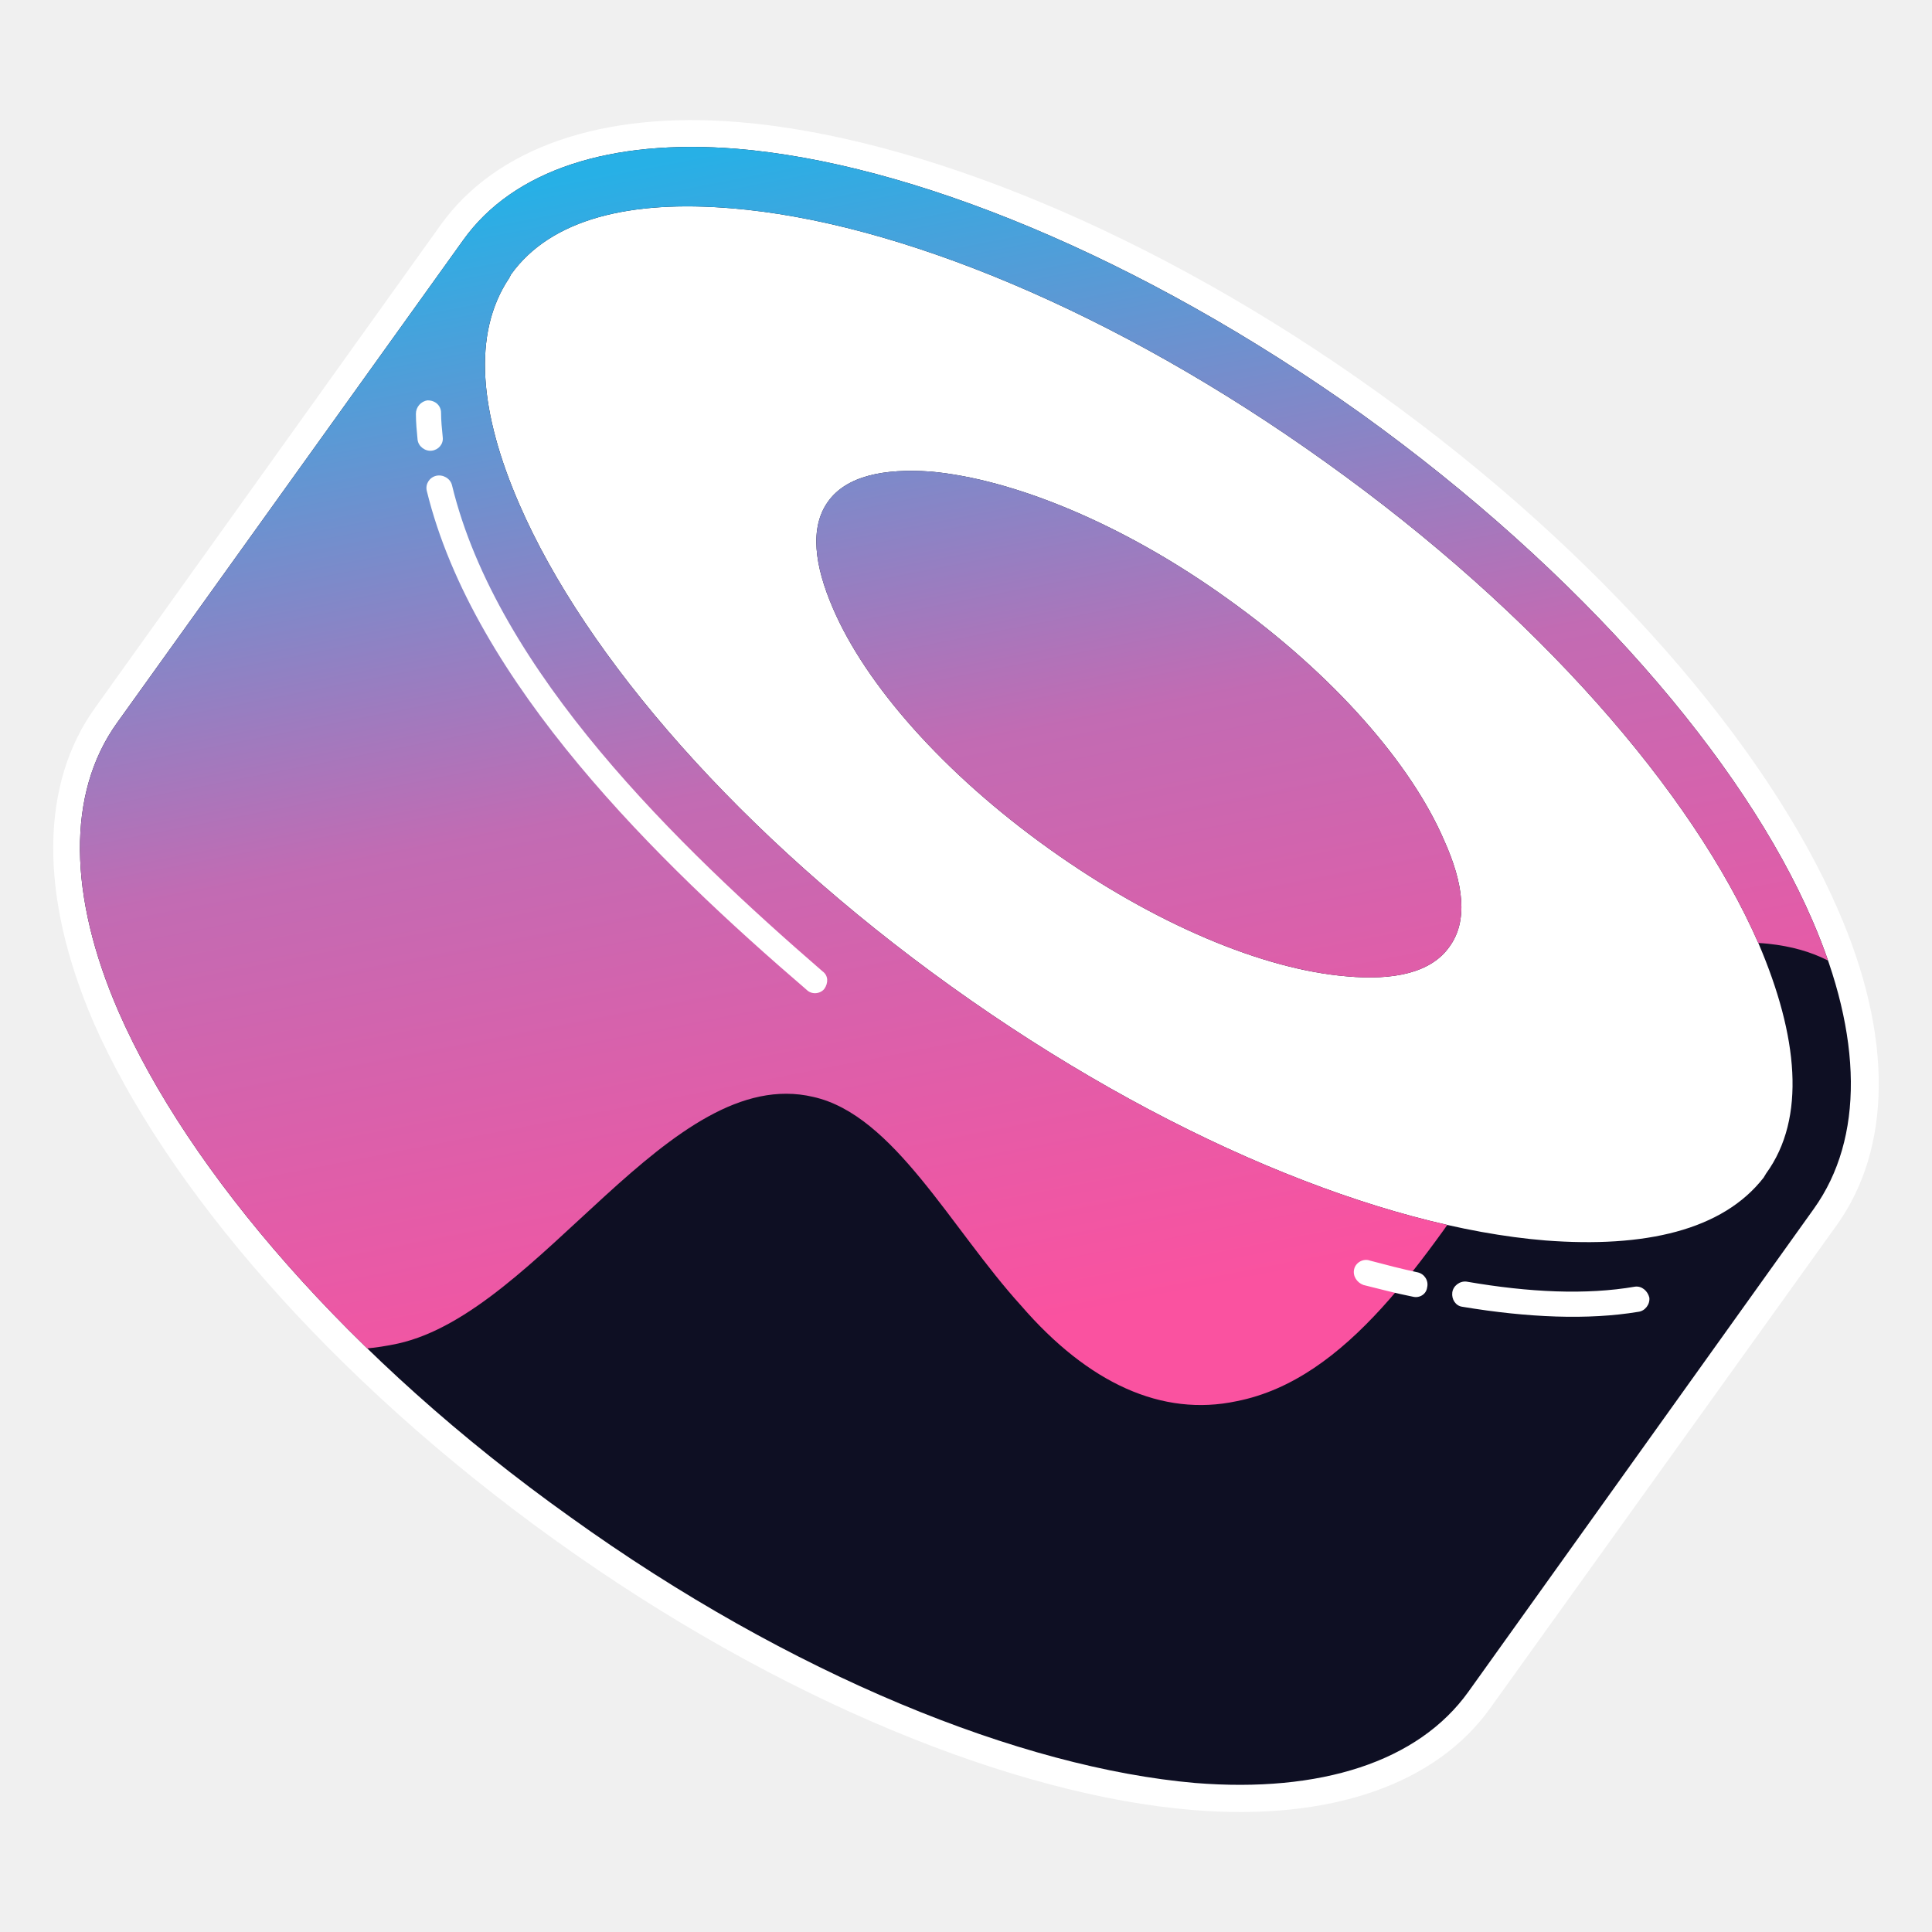
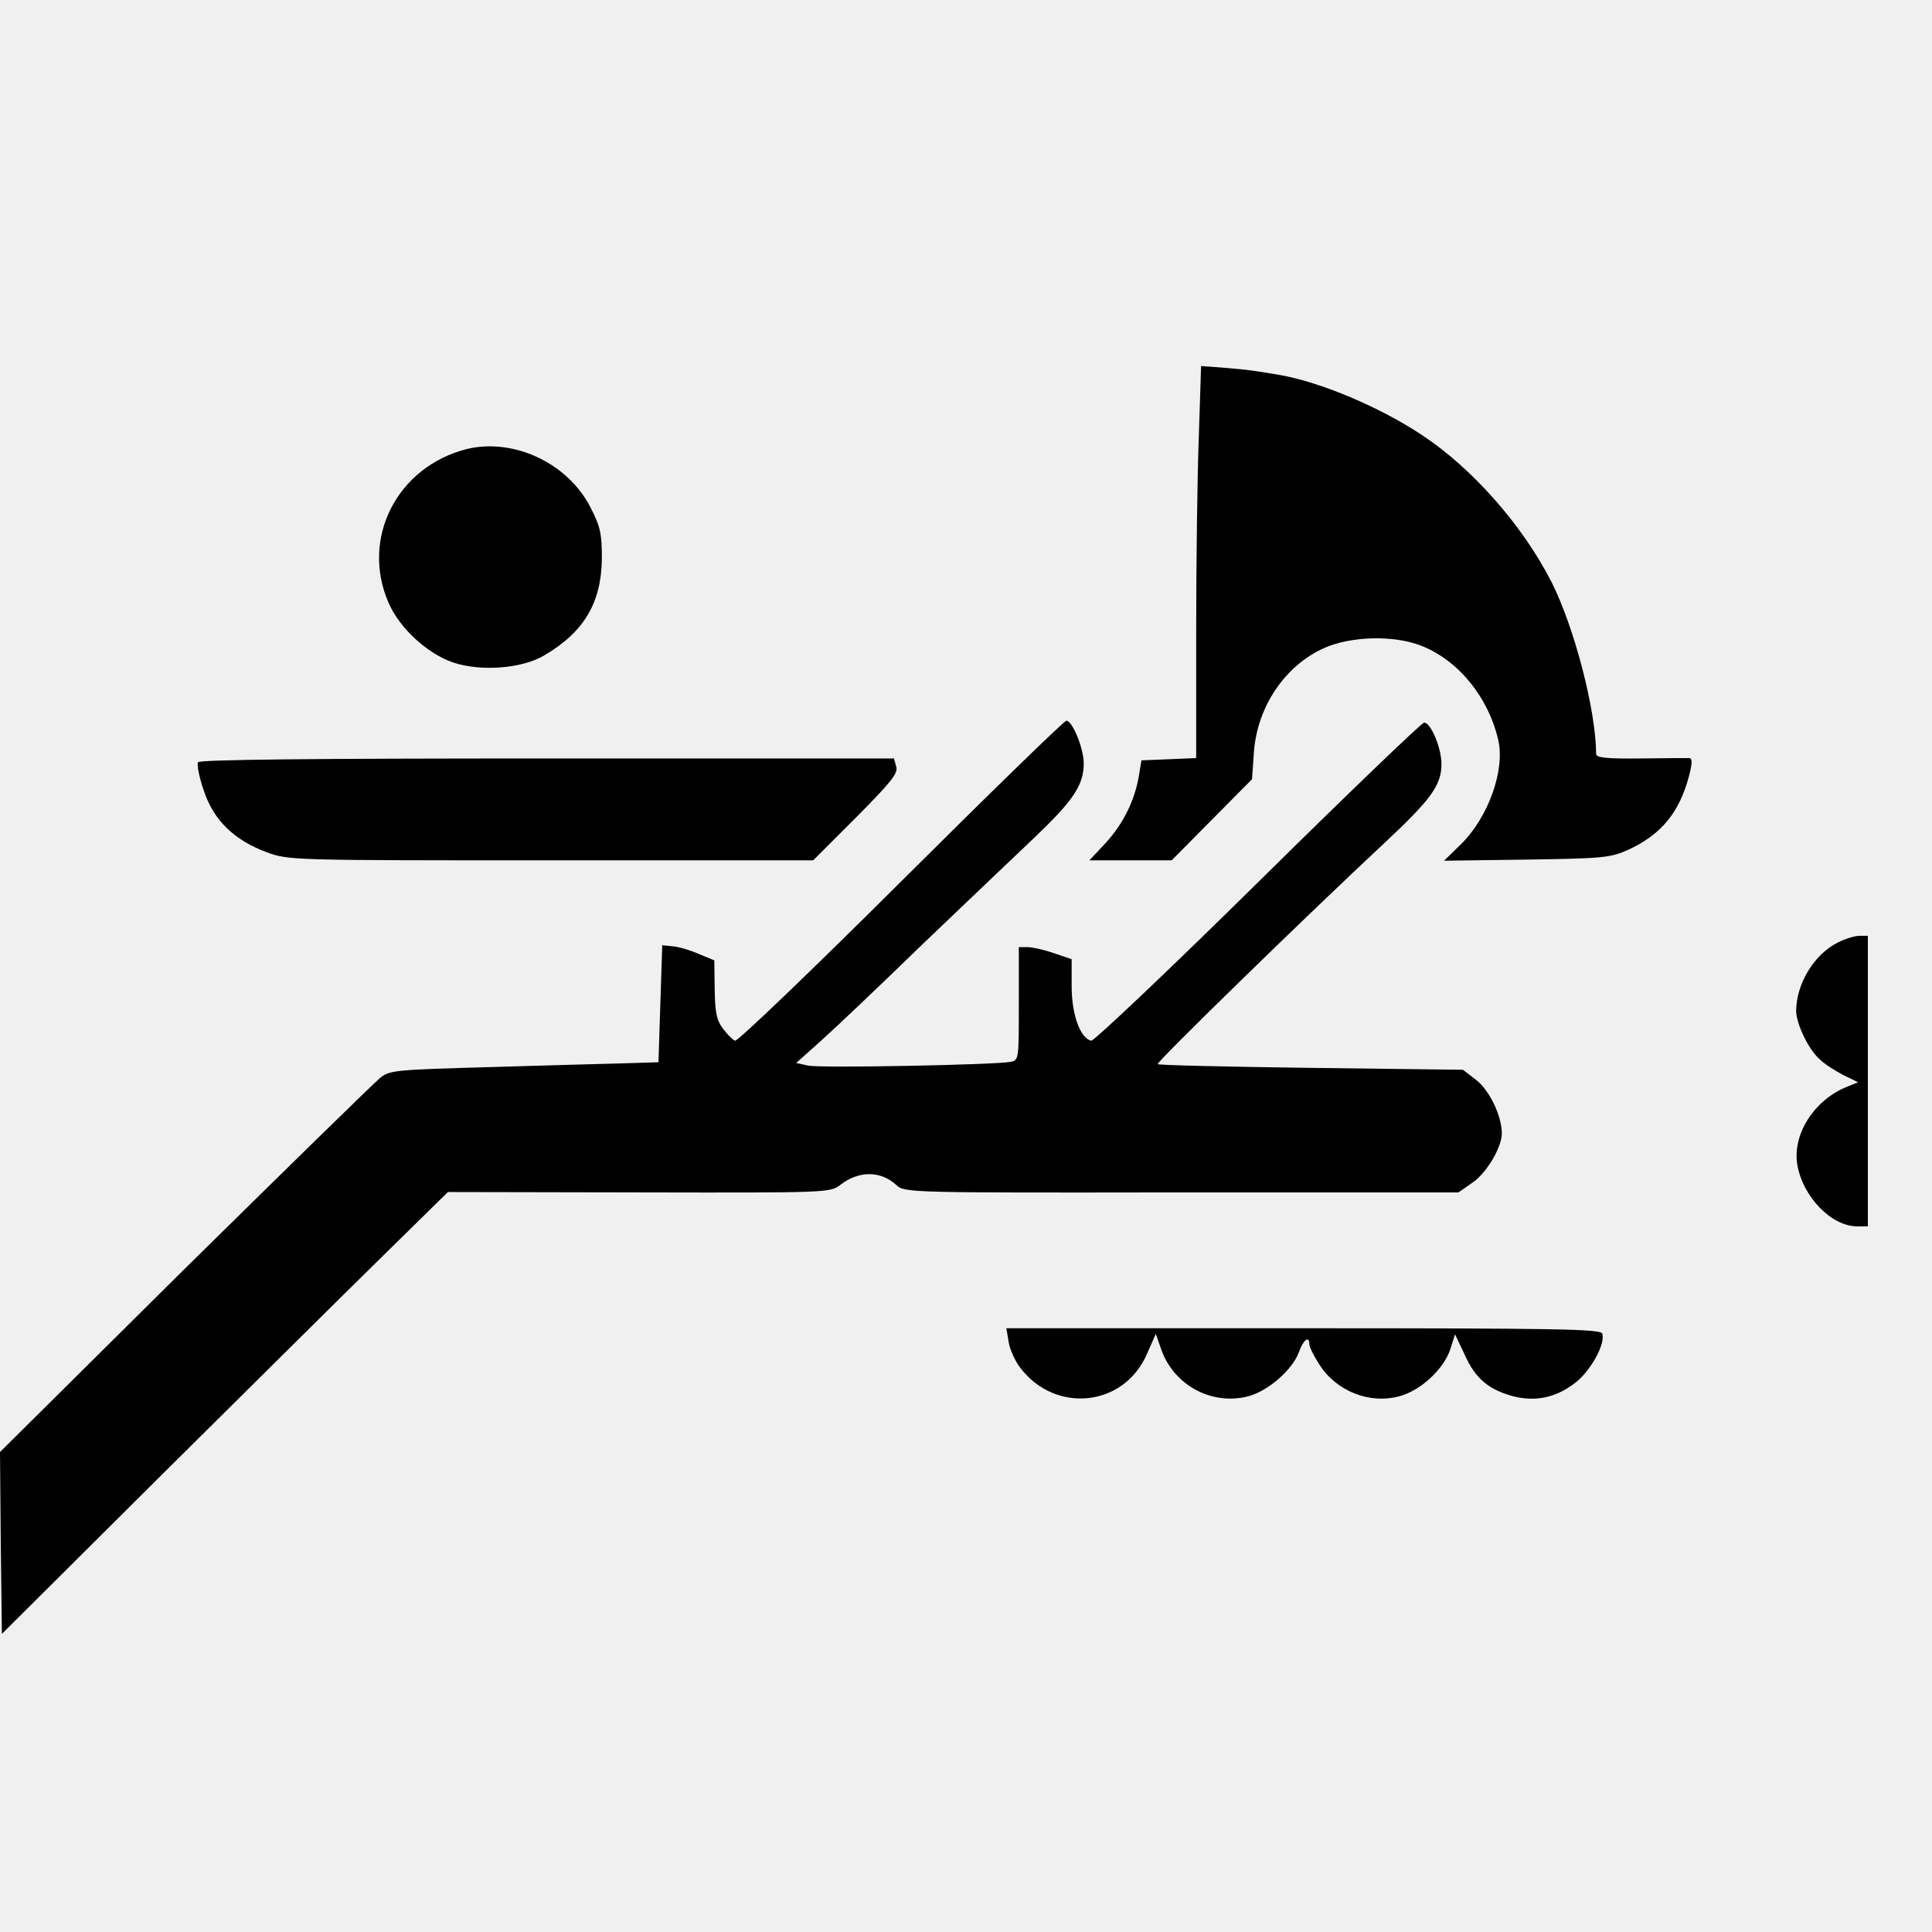
- <svg xmlns="http://www.w3.org/2000/svg" width="100%" height="100%" viewBox="0 0 512 512" version="1.1" xml:space="preserve" style="fill-rule:evenodd;clip-rule:evenodd;stroke-linejoin:round;stroke-miterlimit:2;">
-   <g transform="matrix(1,0,0,1,-21938.7,-17212.6)">
-     <g id="Logos">
-         </g>
-     <g transform="matrix(1.23692,1.94525e-17,-8.72859e-33,1.55612,20041.3,16222)">
-       <g id="Lite-SVG-Logo">
-             </g>
-     </g>
-     <g id="Icon-Logo" transform="matrix(0.266667,0,0,0.474074,21938.7,17212.6)">
-       <rect x="0" y="0" width="1920" height="1080" style="fill:none;" />
-       <g transform="matrix(5.26799,4.70868e-17,-3.71746e-32,3.76676,-5053.35,-2457.11)">
-         <g transform="matrix(1.53485,-7.37289e-16,-5.11207e-16,1.20744,-25893.4,-8083.24)">
-           <path d="M17721.1,7385.28C17721.1,7385.28 17678.5,7444.66 17678.5,7444.66C17671.8,7454.09 17658.8,7458.63 17641.9,7457.24C17620.1,7455.44 17591.2,7443.92 17563.5,7424.05C17535.8,7404.17 17515.6,7380.49 17506.8,7360.44C17500.1,7344.9 17500.2,7331.18 17507,7321.74C17507,7321.74 17549.5,7262.36 17549.5,7262.36C17556.3,7252.93 17569.3,7248.39 17586.1,7249.78C17607.9,7251.58 17636.9,7263.11 17664.6,7282.98C17692.3,7302.85 17712.5,7326.53 17721.2,7346.58C17728,7362.12 17727.8,7375.85 17721.1,7385.28L17721.1,7385.28ZM17560.9,7270.52C17565.3,7264.42 17574.1,7262.84 17585,7263.74C17604.9,7265.38 17631.1,7276.22 17656.4,7294.36C17681.7,7312.49 17700.4,7333.86 17708.4,7352.16C17712.7,7362.19 17714.1,7371.03 17709.7,7377.13L17715.4,7381.2C17715.4,7381.2 17709.7,7377.13 17709.7,7377.13L17667.1,7436.51C17662.8,7442.6 17654,7444.19 17643.1,7443.28C17623.2,7441.65 17596.9,7430.8 17571.6,7412.67C17546.3,7394.53 17527.6,7373.16 17519.7,7354.87C17515.3,7344.83 17514,7335.99 17518.4,7329.9C17518.4,7329.9 17560.9,7270.52 17560.9,7270.52Z" style="fill:white;" />
-         </g>
-         <g transform="matrix(1.53485,3.35132e-16,7.66811e-16,1.20744,-25885.9,-8092.74)">
-           <path d="M17550.4,7275.75C17564.3,7256.35 17611.4,7266.31 17655.6,7297.97C17699.8,7329.64 17724.4,7371.11 17710.5,7390.51C17710.5,7390.51 17668,7449.89 17668,7449.89C17654.1,7469.29 17606.9,7459.33 17562.7,7427.66C17518.5,7395.99 17493.9,7354.53 17507.8,7335.13C17507.8,7335.13 17550.4,7275.75 17550.4,7275.75Z" style="fill:white;" />
-         </g>
-         <g transform="matrix(1.58178,-1.97732e-17,8.78108e-33,1.24436,-28438.7,-19162.2)">
-           <path d="M18640.6,15952.1C18646.6,15943.7 18658.2,15940 18673.2,15941.2C18693.9,15942.9 18721.3,15954 18747.7,15972.8C18774,15991.7 18793.3,16014.2 18801.5,16033.2C18807.5,16047 18807.7,16059.2 18801.7,16067.6C18801.7,16067.6 18760.5,16125.2 18760.5,16125.2C18754.5,16133.6 18742.8,16137.3 18727.9,16136.1C18707.2,16134.3 18679.7,16123.3 18653.4,16104.4C18627,16085.6 18607.8,16063.1 18599.5,16044.1C18593.5,16030.3 18593.3,16018.1 18599.3,16009.7L18640.6,15952.1ZM18796,16063.5L18796,16063.4C18800.8,16056.8 18799.8,16047 18795.1,16036C18787.2,16017.9 18768.7,15996.6 18743.5,15978.6C18718.4,15960.6 18692.3,15949.9 18672.6,15948.3C18660.6,15947.3 18651.1,15949.5 18646.3,15956.2L18646.1,15956.6C18641.6,15963.3 18642.6,15972.8 18647.3,15983.6C18655.2,16001.8 18673.7,16023.1 18698.8,16041.1C18723.9,16059.1 18750,16069.8 18769.7,16071.4C18781.5,16072.3 18790.8,16070.2 18795.7,16063.9L18796,16063.4L18796,16063.5ZM18731.8,15994.9C18744.4,16003.9 18753.7,16014.6 18757.6,16023.7C18759.9,16028.8 18760.5,16033.3 18758.2,16036.4C18756,16039.5 18751.5,16040.4 18746,16039.9C18736.1,16039.1 18723.1,16033.7 18710.5,16024.7C18697.9,16015.7 18688.6,16005.1 18684.7,15996C18682.5,15990.9 18681.9,15986.4 18684.1,15983.3C18686.3,15980.2 18690.8,15979.3 18696.4,15979.7C18706.2,15980.6 18719.3,15985.9 18731.8,15994.9Z" style="fill:rgb(14,15,35);" />
-           <clipPath id="_clip1">
-             <path d="M18640.6,15952.1C18646.6,15943.7 18658.2,15940 18673.2,15941.2C18693.9,15942.9 18721.3,15954 18747.7,15972.8C18774,15991.7 18793.3,16014.2 18801.5,16033.2C18807.5,16047 18807.7,16059.2 18801.7,16067.6C18801.7,16067.6 18760.5,16125.2 18760.5,16125.2C18754.5,16133.6 18742.8,16137.3 18727.9,16136.1C18707.2,16134.3 18679.7,16123.3 18653.4,16104.4C18627,16085.6 18607.8,16063.1 18599.5,16044.1C18593.5,16030.3 18593.3,16018.1 18599.3,16009.7L18640.6,15952.1ZM18796,16063.5L18796,16063.4C18800.8,16056.8 18799.8,16047 18795.1,16036C18787.2,16017.9 18768.7,15996.6 18743.5,15978.6C18718.4,15960.6 18692.3,15949.9 18672.6,15948.3C18660.6,15947.3 18651.1,15949.5 18646.3,15956.2L18646.1,15956.6C18641.6,15963.3 18642.6,15972.8 18647.3,15983.6C18655.2,16001.8 18673.7,16023.1 18698.8,16041.1C18723.9,16059.1 18750,16069.8 18769.7,16071.4C18781.5,16072.3 18790.8,16070.2 18795.7,16063.9L18796,16063.4L18796,16063.5ZM18731.8,15994.9C18744.4,16003.9 18753.7,16014.6 18757.6,16023.7C18759.9,16028.8 18760.5,16033.3 18758.2,16036.4C18756,16039.5 18751.5,16040.4 18746,16039.9C18736.1,16039.1 18723.1,16033.7 18710.5,16024.7C18697.9,16015.7 18688.6,16005.1 18684.7,15996C18682.5,15990.9 18681.9,15986.4 18684.1,15983.3C18686.3,15980.2 18690.8,15979.3 18696.4,15979.7C18706.2,15980.6 18719.3,15985.9 18731.8,15994.9Z" />
-           </clipPath>
-           <g clip-path="url(#_clip1)">
-             <g transform="matrix(1,-1.68009e-16,1.68009e-16,-2.3719,1581.65,53337.7)">
-               <path d="M17004.5,15714.1C17005.6,15714.1 17007.4,15713 17008.4,15712.7C17011.9,15711.6 17015.4,15710.5 17019,15709.6C17029.5,15706.9 17040.4,15705.4 17051.2,15706.4C17068.2,15708 17083.6,15720.5 17100.7,15718.8C17110.3,15717.9 17117.1,15712.2 17125.5,15708.3C17133.5,15704.4 17142.3,15702.7 17151.2,15703.5C17177.7,15705.7 17187.7,15727.7 17214.6,15726.5C17236.9,15725.5 17228.2,15714.2 17249.6,15710.2C17249.8,15710.1 17301.3,15729.2 17301.7,15732.5C17303.2,15745.2 17274.6,15894.8 17275.9,15894.8L17020.8,15855.3L17004.5,15714.1Z" style="fill:url(#_Linear2);" />
-             </g>
-           </g>
-         </g>
-         <g transform="matrix(1.58178,-1.97732e-17,8.78108e-33,1.24436,-28393.2,-19215.7)">
-           <path d="M18731,16122.3C18738.8,16123.6 18746,16123.9 18752,16122.9C18752.8,16122.8 18753.4,16122 18753.3,16121.2C18753.1,16120.4 18752.4,16119.8 18751.6,16119.9C18745.8,16120.9 18739,16120.6 18731.5,16119.3C18730.7,16119.2 18729.9,16119.8 18729.8,16120.6C18729.7,16121.4 18730.2,16122.2 18731,16122.3ZM18719.2,16119.7C18721.2,16120.2 18723.1,16120.7 18725.1,16121.1C18725.9,16121.3 18726.7,16120.8 18726.8,16120C18727,16119.2 18726.5,16118.4 18725.7,16118.2C18723.8,16117.8 18721.9,16117.3 18720,16116.8C18719.2,16116.5 18718.3,16117 18718.1,16117.8C18717.9,16118.6 18718.4,16119.4 18719.2,16119.7ZM18607.5,16025C18613.1,16047.9 18635.1,16069.3 18652.8,16084.5C18653.4,16085.1 18654.4,16085 18654.9,16084.4C18655.4,16083.7 18655.4,16082.8 18654.7,16082.3C18637.5,16067.4 18615.9,16046.6 18610.5,16024.3C18610.3,16023.5 18609.4,16023 18608.6,16023.2C18607.8,16023.4 18607.3,16024.2 18607.5,16025ZM18606.2,16015.8C18606.2,16016.8 18606.3,16017.9 18606.4,16018.9C18606.5,16019.7 18607.3,16020.3 18608.1,16020.2C18608.9,16020.1 18609.5,16019.4 18609.4,16018.6C18609.3,16017.6 18609.2,16016.6 18609.2,16015.7C18609.2,16014.8 18608.5,16014.2 18607.6,16014.2C18606.8,16014.3 18606.2,16015 18606.2,16015.8Z" style="fill:white;" />
-         </g>
-       </g>
-     </g>
+ <svg xmlns="http://www.w3.org/2000/svg" version="1.0" width="512pt" height="512pt" viewBox="0 0 512 512" preserveAspectRatio="xMidYMid meet">
+   <g transform="translate(0,512) scale(0.1,-0.1)" fill="#000000" stroke="none">
+     <path d="M3177 3963 c-4 -104 -7 -337 -7 -520 l0 -332 -72 -3 -73 -3 -7 -42 c-11 -65 -42 -127 -88 -177 l-43 -46 109 0 109 0 107 108 106 107 5 72 c9 121 83 230 187 276 70 31 182 34 253 7 99 -37 180 -135 207 -249 20 -80 -26 -208 -99 -279 l-44 -43 219 3 c204 3 222 5 269 26 87 40 135 98 161 195 9 35 9 47 1 48 -7 0 -65 0 -129 -1 -91 -1 -118 2 -118 12 -1 117 -57 333 -118 455 -77 151 -210 302 -345 391 -112 74 -267 139 -374 158 -65 11 -83 14 -144 19 l-66 5 -6 -187z" />
+     <path d="M1237 3930 c-185 -47 -282 -237 -207 -408 29 -67 103 -135 172 -158 73 -24 181 -16 240 19 106 62 152 140 153 258 0 64 -4 84 -30 134 -60 118 -204 185 -328 155z" />
+     <path d="M2388 2784 c-235 -234 -433 -424 -440 -422 -6 2 -21 17 -32 32 -17 22 -21 43 -22 104 l-1 77 -39 16 c-22 10 -52 19 -69 21 l-30 3 -5 -155 -5 -155 -95 -3 c-52 -1 -212 -6 -355 -10 -244 -7 -262 -8 -287 -28 -15 -12 -248 -240 -518 -506 l-490 -486 2 -241 3 -241 420 418 c231 229 497 493 591 585 l171 168 507 -1 c499 -1 506 -1 533 20 49 38 107 38 149 -1 21 -20 38 -20 755 -19 l734 0 36 25 c37 24 79 94 79 131 0 47 -33 115 -68 142 l-35 27 -403 5 c-221 3 -404 7 -406 10 -4 5 396 395 602 587 122 114 150 152 150 208 0 43 -28 110 -46 110 -6 0 -204 -190 -440 -423 -235 -232 -435 -421 -442 -420 -29 6 -52 69 -52 144 l0 72 -47 16 c-26 9 -57 16 -70 16 l-23 0 0 -150 c0 -147 0 -150 -22 -154 -41 -8 -502 -17 -536 -10 l-32 7 67 60 c38 34 157 147 265 252 109 104 243 232 298 284 104 99 132 140 132 198 0 40 -30 113 -46 113 -6 0 -203 -192 -438 -426z" />
+     <path d="M525 3100 c-4 -6 3 -40 15 -75 26 -79 81 -132 168 -164 58 -21 69 -21 753 -21 l694 0 114 114 c93 94 112 117 106 135 l-6 21 -919 0 c-616 0 -921 -3 -925 -10z" />
+     <path d="M4872 2623 c-64 -31 -112 -110 -112 -183 1 -34 32 -100 62 -127 13 -13 42 -31 63 -42 l39 -19 -34 -14 c-84 -36 -140 -125 -127 -204 14 -85 90 -164 159 -164 l28 0 0 385 0 385 -22 0 c-13 0 -38 -8 -56 -17z" />
+     <path d="M2673 1564 c3 -20 17 -51 31 -69 94 -123 276 -103 336 38 l23 52 14 -40 c33 -96 135 -151 232 -125 52 14 116 70 133 116 12 34 28 46 28 21 0 -7 12 -31 27 -54 45 -70 133 -105 212 -83 56 15 116 71 134 123 l13 41 26 -55 c28 -62 62 -91 127 -109 58 -15 111 -5 161 32 43 30 86 107 76 134 -4 12 -124 14 -792 14 l-787 0 6 -36z" />
  </g>
-   <defs>
-     <linearGradient id="_Linear2" x1="0" y1="0" x2="1" y2="0" gradientUnits="userSpaceOnUse" gradientTransform="matrix(27.908,-59.2347,-140.499,-11.7661,17095.7,15766.6)">
-       <stop offset="0" style="stop-color:rgb(39,176,230);stop-opacity:1" />
-       <stop offset="0.52" style="stop-color:rgb(194,107,179);stop-opacity:1" />
-       <stop offset="1" style="stop-color:rgb(250,82,160);stop-opacity:1" />
-     </linearGradient>
-   </defs>
</svg>
